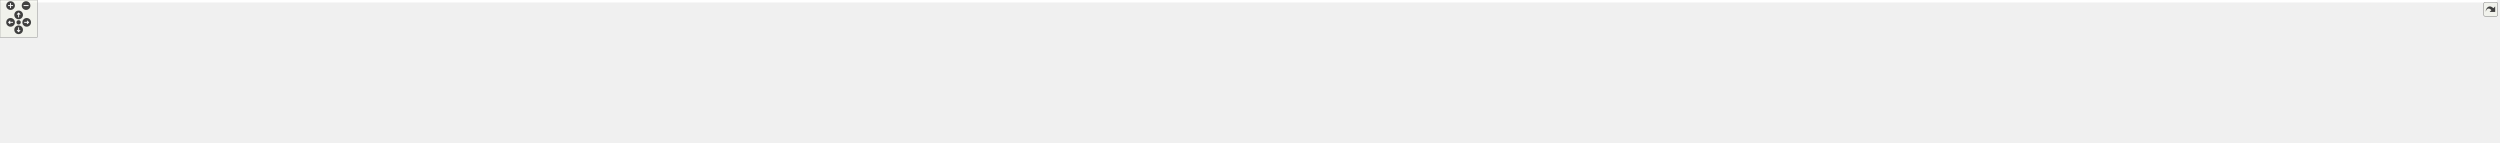
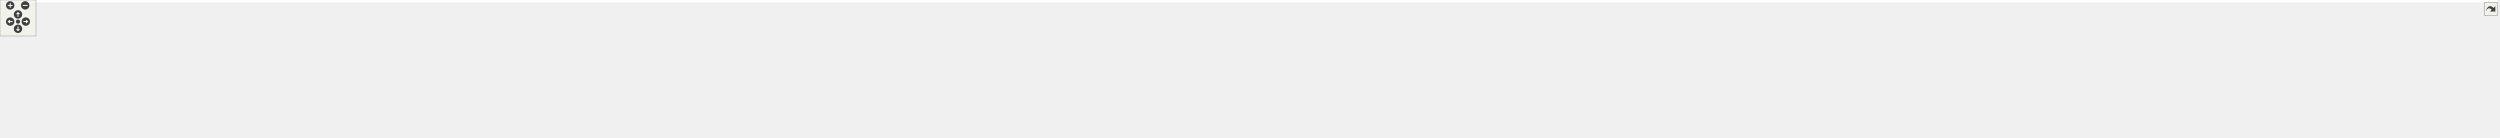
<svg xmlns="http://www.w3.org/2000/svg" xmlns:xlink="http://www.w3.org/1999/xlink" id="main" version="1.1" xml:space="preserve">
  <style type="text/css">
.edge:hover path { stroke: red; }
.edge:hover polygon { stroke: red; fill: red; }
</style>
  <defs>
    <circle id="rim" cx="0" cy="0" r="7" />
    <circle id="rim2" cx="0" cy="0" r="3.5" />
    <g id="zoomPlus">
      <use xlink:href="#rim" fill="#404040">
        <set attributeName="fill" to="#808080" begin="zoomplus.mouseover" end="zoomplus.mouseout" />
      </use>
      <path d="M-4,0h8M0,-4v8" fill="none" stroke="white" stroke-width="1.5" pointer-events="none" />
    </g>
    <g id="zoomMin">
      <use xlink:href="#rim" fill="#404040">
        <set attributeName="fill" to="#808080" begin="zoomminus.mouseover" end="zoomminus.mouseout" />
      </use>
      <path d="M-4,0h8" fill="none" stroke="white" stroke-width="1.5" pointer-events="none" />
    </g>
    <g id="dirArrow">
      <path fill="none" stroke="white" stroke-width="1.5" d="M0,-3.0v7 M-2.5,-0.5L0,-3.0L2.5,-0.5" />
    </g>
    <g id="resetDef">
      <use xlink:href="#rim2" fill="#404040">
        <set attributeName="fill" to="#808080" begin="reset.mouseover" end="reset.mouseout" />
      </use>
    </g>
  </defs>
  <svg id="graph" class="graph">
    <g id="viewport">
-       <polygon fill="white" stroke="transparent" points="-4,4 -4,-169 4021.5,-169 4021.5,4 -4,4" />
+       <polygon fill="white" stroke="transparent" points="-4,4 -4,-169 4162.5,-169 4162.5,4 -4,4" />
      <g id="node1" class="node">
        <g id="a_node1">
          <a xlink:title=" ">
-             <polygon fill="#bfbfbf" stroke="black" points="1681,-134.5 1681,-164.5 1827,-164.5 1827,-134.5 1681,-134.5" />
-             <text text-anchor="start" x="1689" y="-152.5" font-family="Helvetica,sans-Serif" font-size="10.00">include/d/d_com/d_com</text>
-             <text text-anchor="middle" x="1754" y="-141.5" font-family="Helvetica,sans-Serif" font-size="10.00">_inf_game/d_com_inf_game.h</text>
+             <polygon fill="#bfbfbf" stroke="black" points="1747,-134.5 1747,-164.5 1893,-164.5 1893,-134.5 1747,-134.5" />
+             <text text-anchor="start" x="1755" y="-152.5" font-family="Helvetica,sans-Serif" font-size="10.00">include/d/d_com/d_com</text>
+             <text text-anchor="middle" x="1820" y="-141.5" font-family="Helvetica,sans-Serif" font-size="10.00">_inf_game/d_com_inf_game.h</text>
          </a>
        </g>
      </g>
      <g id="node2" class="node">
        <g id="a_node2">
          <a xlink:href="d__attention_8cpp.html" target="_top" xlink:title=" ">
            <polygon fill="white" stroke="black" points="295.5,-6 295.5,-25 402.5,-25 402.5,-6 295.5,-6" />
            <text text-anchor="middle" x="349" y="-13" font-family="Helvetica,sans-Serif" font-size="10.00">src/d/d_attention.cpp</text>
          </a>
        </g>
      </g>
      <g id="edge1" class="edge">
-         <path fill="none" stroke="midnightblue" d="M1670.54,-148.7C1372.89,-148.99 378.65,-146.34 332,-98 312.63,-77.93 332.13,-41.8 342.9,-25.23" />
-         <polygon fill="midnightblue" stroke="midnightblue" points="1670.83,-152.2 1680.83,-148.68 1670.83,-145.2 1670.83,-152.2" />
+         <path fill="none" stroke="midnightblue" d="M1736.8,-148.83C1430.54,-149.66 381.07,-148.76 332,-98 312.61,-77.94 332.12,-41.81 342.9,-25.23" />
+         <polygon fill="midnightblue" stroke="midnightblue" points="1736.96,-152.33 1746.95,-148.81 1736.94,-145.33 1736.96,-152.33" />
      </g>
      <g id="node3" class="node">
        <g id="a_node3">
          <a xlink:href="d__camera_8cpp.html" target="_top" xlink:title=" ">
            <polygon fill="white" stroke="black" points="479,-73 479,-92 581,-92 581,-73 479,-73" />
            <text text-anchor="middle" x="530" y="-80" font-family="Helvetica,sans-Serif" font-size="10.00">src/d/d_camera.cpp</text>
          </a>
        </g>
      </g>
      <g id="edge2" class="edge">
-         <path fill="none" stroke="midnightblue" d="M1670.34,-146.77C1440.57,-141.7 803.07,-125.52 595,-98 584.45,-96.61 573.09,-94.34 562.87,-92.01" />
-         <polygon fill="midnightblue" stroke="midnightblue" points="1670.57,-150.27 1680.64,-146.99 1670.72,-143.27 1670.57,-150.27" />
+         <path fill="none" stroke="midnightblue" d="M1736.61,-147C1498.18,-142.4 816.47,-127.03 595,-98 584.45,-96.62 573.09,-94.36 562.86,-92.03" />
+         <polygon fill="midnightblue" stroke="midnightblue" points="1736.89,-150.51 1746.95,-147.2 1737.02,-143.51 1736.89,-150.51" />
      </g>
      <g id="node4" class="node">
        <g id="a_node4">
          <a xlink:href="d__com__inf__game_8cpp.html" target="_top" xlink:title=" ">
            <polygon fill="white" stroke="black" points="563.5,-0.5 563.5,-30.5 682.5,-30.5 682.5,-0.5 563.5,-0.5" />
            <text text-anchor="start" x="571.5" y="-18.5" font-family="Helvetica,sans-Serif" font-size="10.00">src/d/d_com/d_com_inf</text>
            <text text-anchor="middle" x="623" y="-7.5" font-family="Helvetica,sans-Serif" font-size="10.00">_game.cpp</text>
          </a>
        </g>
      </g>
      <g id="edge3" class="edge">
-         <path fill="none" stroke="midnightblue" d="M1670.47,-147.78C1415.95,-145.18 665.04,-134.44 628,-98 610.31,-80.6 614.47,-48.91 618.87,-30.59" />
-         <polygon fill="midnightblue" stroke="midnightblue" points="1670.73,-151.28 1680.77,-147.88 1670.8,-144.28 1670.73,-151.28" />
+         <path fill="none" stroke="midnightblue" d="M1736.61,-148C1472.2,-146 667.51,-136.76 628,-98 610.29,-80.63 614.46,-48.92 618.87,-30.6" />
+         <polygon fill="midnightblue" stroke="midnightblue" points="1736.89,-151.5 1746.92,-148.07 1736.94,-144.5 1736.89,-151.5" />
      </g>
      <g id="node5" class="node">
        <g id="a_node5">
          <a xlink:href="d__file__sel__info_8cpp.html" target="_top" xlink:title=" ">
            <polygon fill="white" stroke="black" points="789.5,-67.5 789.5,-97.5 878.5,-97.5 878.5,-67.5 789.5,-67.5" />
            <text text-anchor="start" x="797.5" y="-85.5" font-family="Helvetica,sans-Serif" font-size="10.00">src/d/d_file/d_file</text>
            <text text-anchor="middle" x="834" y="-74.5" font-family="Helvetica,sans-Serif" font-size="10.00">_sel_info.cpp</text>
          </a>
        </g>
      </g>
      <g id="edge4" class="edge">
-         <path fill="none" stroke="midnightblue" d="M1670.35,-149.26C1515.09,-149.44 1172.31,-143.97 888,-98 884.93,-97.5 881.79,-96.91 878.64,-96.24" />
-         <polygon fill="midnightblue" stroke="midnightblue" points="1670.75,-152.76 1680.75,-149.24 1670.74,-145.76 1670.75,-152.76" />
+         <path fill="none" stroke="midnightblue" d="M1736.78,-146.21C1539.96,-140.44 1050.2,-123.88 888,-98 884.93,-97.51 881.79,-96.92 878.63,-96.25" />
+         <polygon fill="midnightblue" stroke="midnightblue" points="1736.68,-149.71 1746.78,-146.5 1736.89,-142.71 1736.68,-149.71" />
      </g>
      <g id="node6" class="node">
        <g id="a_node6">
          <a xlink:href="d__item_8cpp.html" target="_top" xlink:title=" ">
            <polygon fill="white" stroke="black" points="700.5,-6 700.5,-25 821.5,-25 821.5,-6 700.5,-6" />
            <text text-anchor="middle" x="761" y="-13" font-family="Helvetica,sans-Serif" font-size="10.00">src/d/d_item/d_item.cpp</text>
          </a>
        </g>
      </g>
      <g id="edge5" class="edge">
-         <path fill="none" stroke="midnightblue" d="M1670.41,-146.85C1440.77,-141.97 815.02,-126.14 781,-98 759.11,-79.89 758.96,-42.08 760.14,-25.09" />
-         <polygon fill="midnightblue" stroke="midnightblue" points="1670.64,-150.36 1680.71,-147.07 1670.79,-143.36 1670.64,-150.36" />
+         <path fill="none" stroke="midnightblue" d="M1736.6,-147.14C1496.37,-142.88 817.66,-128.22 781,-98 759.08,-79.93 758.95,-42.1 760.13,-25.1" />
+         <polygon fill="midnightblue" stroke="midnightblue" points="1736.61,-150.64 1746.67,-147.32 1736.74,-143.65 1736.61,-150.64" />
      </g>
      <g id="node7" class="node">
        <g id="a_node7">
          <a xlink:href="d__kankyo__rain_8cpp.html" target="_top" xlink:title=" ">
            <polygon fill="white" stroke="black" points="896.5,-67.5 896.5,-97.5 1023.5,-97.5 1023.5,-67.5 896.5,-67.5" />
            <text text-anchor="start" x="904.5" y="-85.5" font-family="Helvetica,sans-Serif" font-size="10.00">src/d/d_kankyo/d_kankyo</text>
            <text text-anchor="middle" x="960" y="-74.5" font-family="Helvetica,sans-Serif" font-size="10.00">_rain.cpp</text>
          </a>
        </g>
      </g>
      <g id="edge6" class="edge">
-         <path fill="none" stroke="midnightblue" d="M1670.53,-146.07C1535.87,-141.39 1262.55,-128.71 1033,-98 1029.93,-97.59 1026.79,-97.13 1023.62,-96.63" />
-         <polygon fill="midnightblue" stroke="midnightblue" points="1670.66,-149.58 1680.77,-146.42 1670.9,-142.58 1670.66,-149.58" />
+         <path fill="none" stroke="midnightblue" d="M1736.91,-146.77C1592.98,-142.97 1288.21,-131.39 1033,-98 1029.93,-97.6 1026.79,-97.14 1023.62,-96.65" />
+         <polygon fill="midnightblue" stroke="midnightblue" points="1736.91,-150.27 1746.99,-147.03 1737.09,-143.27 1736.91,-150.27" />
      </g>
      <g id="node8" class="node">
        <g id="a_node8">
          <a xlink:href="d__kankyo__wether_8cpp.html" target="_top" xlink:title=" ">
            <polygon fill="white" stroke="black" points="1041.5,-67.5 1041.5,-97.5 1168.5,-97.5 1168.5,-67.5 1041.5,-67.5" />
            <text text-anchor="start" x="1049.5" y="-85.5" font-family="Helvetica,sans-Serif" font-size="10.00">src/d/d_kankyo/d_kankyo</text>
            <text text-anchor="middle" x="1105" y="-74.5" font-family="Helvetica,sans-Serif" font-size="10.00">_wether.cpp</text>
          </a>
        </g>
      </g>
      <g id="edge7" class="edge">
-         <path fill="none" stroke="midnightblue" d="M1670.73,-144.05C1558.44,-137.39 1352.43,-122.89 1178,-98 1174.93,-97.56 1171.79,-97.08 1168.63,-96.56" />
-         <polygon fill="midnightblue" stroke="midnightblue" points="1670.78,-147.56 1680.97,-144.65 1671.19,-140.57 1670.78,-147.56" />
+         <path fill="none" stroke="midnightblue" d="M1736.44,-145.07C1613.61,-139.31 1377.29,-125.53 1178,-98 1174.93,-97.58 1171.79,-97.1 1168.63,-96.6" />
+         <polygon fill="midnightblue" stroke="midnightblue" points="1736.37,-148.57 1746.52,-145.53 1736.7,-141.57 1736.37,-148.57" />
      </g>
      <g id="node9" class="node">
        <g id="a_node9">
          <a xlink:href="d__kankyo_8cpp.html" target="_top" xlink:title=" ">
            <polygon fill="white" stroke="black" points="1186.5,-73 1186.5,-92 1287.5,-92 1287.5,-73 1186.5,-73" />
            <text text-anchor="middle" x="1237" y="-80" font-family="Helvetica,sans-Serif" font-size="10.00">src/d/d_kankyo.cpp</text>
          </a>
        </g>
      </g>
      <g id="edge8" class="edge">
-         <path fill="none" stroke="midnightblue" d="M1670.69,-142.49C1578.75,-135.12 1426.59,-120.72 1297,-98 1287.82,-96.39 1277.95,-94.2 1268.91,-92.01" />
-         <polygon fill="midnightblue" stroke="midnightblue" points="1670.53,-145.99 1680.78,-143.29 1671.09,-139.01 1670.53,-145.99" />
+         <path fill="none" stroke="midnightblue" d="M1736.73,-144.09C1633.13,-137.77 1451.09,-123.93 1297,-98 1287.7,-96.44 1277.7,-94.23 1268.59,-92.02" />
+         <polygon fill="midnightblue" stroke="midnightblue" points="1736.62,-147.59 1746.81,-144.69 1737.04,-140.6 1736.62,-147.59" />
      </g>
      <g id="node10" class="node">
        <g id="a_node10">
          <a xlink:href="d__kantera__icon__meter_8cpp.html" target="_top" xlink:title=" ">
            <polygon fill="white" stroke="black" points="1305.5,-67.5 1305.5,-97.5 1412.5,-97.5 1412.5,-67.5 1305.5,-67.5" />
            <text text-anchor="start" x="1313.5" y="-85.5" font-family="Helvetica,sans-Serif" font-size="10.00">src/d/d_kantera_icon</text>
            <text text-anchor="middle" x="1359" y="-74.5" font-family="Helvetica,sans-Serif" font-size="10.00">_meter.cpp</text>
          </a>
        </g>
      </g>
      <g id="edge9" class="edge">
-         <path fill="none" stroke="midnightblue" d="M1670.74,-137.61C1603.41,-128.37 1506.3,-114.09 1422,-98 1418.91,-97.41 1415.75,-96.78 1412.56,-96.12" />
-         <polygon fill="midnightblue" stroke="midnightblue" points="1670.49,-141.1 1680.87,-138.99 1671.43,-134.17 1670.49,-141.1" />
+         <path fill="none" stroke="midnightblue" d="M1736.56,-140.37C1655.78,-131.92 1530.01,-117.23 1422,-98 1418.91,-97.45 1415.74,-96.85 1412.54,-96.21" />
+         <polygon fill="midnightblue" stroke="midnightblue" points="1736.37,-143.87 1746.68,-141.42 1737.09,-136.9 1736.37,-143.87" />
      </g>
      <g id="node11" class="node">
        <g id="a_node11">
          <a xlink:href="d__meter__button_8cpp.html" target="_top" xlink:title=" ">
            <polygon fill="white" stroke="black" points="1430.5,-67.5 1430.5,-97.5 1545.5,-97.5 1545.5,-67.5 1430.5,-67.5" />
            <text text-anchor="start" x="1438.5" y="-85.5" font-family="Helvetica,sans-Serif" font-size="10.00">src/d/d_meter/d_meter</text>
            <text text-anchor="middle" x="1488" y="-74.5" font-family="Helvetica,sans-Serif" font-size="10.00">_button.cpp</text>
          </a>
        </g>
      </g>
      <g id="edge10" class="edge">
-         <path fill="none" stroke="midnightblue" d="M1686.69,-132.05C1643.2,-121.43 1587.2,-107.74 1545.75,-97.61" />
-         <polygon fill="midnightblue" stroke="midnightblue" points="1686.06,-135.5 1696.61,-134.48 1687.73,-128.7 1686.06,-135.5" />
+         <path fill="none" stroke="midnightblue" d="M1736.9,-133.21C1684.62,-123.46 1615.79,-110.37 1555,-98 1551.97,-97.38 1548.86,-96.74 1545.72,-96.09" />
+         <polygon fill="midnightblue" stroke="midnightblue" points="1736.32,-136.66 1746.79,-135.05 1737.6,-129.78 1736.32,-136.66" />
      </g>
      <g id="node12" class="node">
        <g id="a_node12">
          <a xlink:href="d__meter__haihai_8cpp.html" target="_top" xlink:title=" ">
            <polygon fill="white" stroke="black" points="1563.5,-67.5 1563.5,-97.5 1678.5,-97.5 1678.5,-67.5 1563.5,-67.5" />
            <text text-anchor="start" x="1571.5" y="-85.5" font-family="Helvetica,sans-Serif" font-size="10.00">src/d/d_meter/d_meter</text>
            <text text-anchor="middle" x="1621" y="-74.5" font-family="Helvetica,sans-Serif" font-size="10.00">_haihai.cpp</text>
          </a>
        </g>
      </g>
      <g id="edge11" class="edge">
-         <path fill="none" stroke="midnightblue" d="M1716.13,-129.99C1695.05,-119.69 1669.22,-107.07 1649.8,-97.58" />
-         <polygon fill="midnightblue" stroke="midnightblue" points="1714.62,-133.15 1725.14,-134.4 1717.69,-126.86 1714.62,-133.15" />
+         <path fill="none" stroke="midnightblue" d="M1767.12,-131.23C1734.93,-120.71 1694.33,-107.45 1664.1,-97.58" />
+         <polygon fill="midnightblue" stroke="midnightblue" points="1766.23,-134.62 1776.82,-134.4 1768.4,-127.96 1766.23,-134.62" />
      </g>
      <g id="node13" class="node">
        <g id="a_node13">
          <a xlink:href="d__meter__hakusha_8cpp.html" target="_top" xlink:title=" ">
            <polygon fill="white" stroke="black" points="1696.5,-67.5 1696.5,-97.5 1811.5,-97.5 1811.5,-67.5 1696.5,-67.5" />
            <text text-anchor="start" x="1704.5" y="-85.5" font-family="Helvetica,sans-Serif" font-size="10.00">src/d/d_meter/d_meter</text>
            <text text-anchor="middle" x="1754" y="-74.5" font-family="Helvetica,sans-Serif" font-size="10.00">_hakusha.cpp</text>
          </a>
        </g>
      </g>
      <g id="edge12" class="edge">
-         <path fill="none" stroke="midnightblue" d="M1754,-124.11C1754,-115.15 1754,-105.32 1754,-97.58" />
-         <polygon fill="midnightblue" stroke="midnightblue" points="1750.5,-124.4 1754,-134.4 1757.5,-124.4 1750.5,-124.4" />
+         <path fill="none" stroke="midnightblue" d="M1798.49,-127.31C1788.59,-117.56 1777.11,-106.26 1768.29,-97.58" />
+         <polygon fill="midnightblue" stroke="midnightblue" points="1796.1,-129.87 1805.68,-134.4 1801.01,-124.89 1796.1,-129.87" />
      </g>
      <g id="node14" class="node">
        <g id="a_node14">
          <a xlink:href="d__meter__map_8cpp.html" target="_top" xlink:title=" ">
            <polygon fill="white" stroke="black" points="1829.5,-67.5 1829.5,-97.5 1944.5,-97.5 1944.5,-67.5 1829.5,-67.5" />
            <text text-anchor="start" x="1837.5" y="-85.5" font-family="Helvetica,sans-Serif" font-size="10.00">src/d/d_meter/d_meter</text>
            <text text-anchor="middle" x="1887" y="-74.5" font-family="Helvetica,sans-Serif" font-size="10.00">_map.cpp</text>
          </a>
        </g>
      </g>
      <g id="edge13" class="edge">
-         <path fill="none" stroke="midnightblue" d="M1791.87,-129.99C1812.95,-119.69 1838.78,-107.07 1858.2,-97.58" />
-         <polygon fill="midnightblue" stroke="midnightblue" points="1790.31,-126.86 1782.86,-134.4 1793.38,-133.15 1790.31,-126.86" />
+         <path fill="none" stroke="midnightblue" d="M1841.84,-127.31C1851.89,-117.56 1863.54,-106.26 1872.49,-97.58" />
+         <polygon fill="midnightblue" stroke="midnightblue" points="1839.28,-124.92 1834.54,-134.4 1844.15,-129.94 1839.28,-124.92" />
      </g>
      <g id="node15" class="node">
        <g id="a_node15">
          <a xlink:href="d__meter__string_8cpp.html" target="_top" xlink:title=" ">
            <polygon fill="white" stroke="black" points="1962.5,-67.5 1962.5,-97.5 2077.5,-97.5 2077.5,-67.5 1962.5,-67.5" />
            <text text-anchor="start" x="1970.5" y="-85.5" font-family="Helvetica,sans-Serif" font-size="10.00">src/d/d_meter/d_meter</text>
            <text text-anchor="middle" x="2020" y="-74.5" font-family="Helvetica,sans-Serif" font-size="10.00">_string.cpp</text>
          </a>
        </g>
      </g>
      <g id="edge14" class="edge">
-         <path fill="none" stroke="midnightblue" d="M1821.31,-132.05C1864.8,-121.43 1920.8,-107.74 1962.25,-97.61" />
-         <polygon fill="midnightblue" stroke="midnightblue" points="1820.27,-128.7 1811.39,-134.48 1821.94,-135.5 1820.27,-128.7" />
+         <path fill="none" stroke="midnightblue" d="M1873.15,-131.23C1905.5,-120.71 1946.31,-107.45 1976.69,-97.58" />
+         <polygon fill="midnightblue" stroke="midnightblue" points="1871.83,-127.98 1863.4,-134.4 1873.99,-134.63 1871.83,-127.98" />
      </g>
      <g id="node16" class="node">
        <g id="a_node16">
          <a xlink:href="d__meter2__draw_8cpp.html" target="_top" xlink:title=" ">
            <polygon fill="white" stroke="black" points="2095.5,-67.5 2095.5,-97.5 2220.5,-97.5 2220.5,-67.5 2095.5,-67.5" />
            <text text-anchor="start" x="2103.5" y="-85.5" font-family="Helvetica,sans-Serif" font-size="10.00">src/d/d_meter2/d_meter2</text>
            <text text-anchor="middle" x="2158" y="-74.5" font-family="Helvetica,sans-Serif" font-size="10.00">_draw.cpp</text>
          </a>
        </g>
      </g>
      <g id="edge15" class="edge">
-         <path fill="none" stroke="midnightblue" d="M1837.41,-137.05C1904.88,-127.5 2002.26,-113.07 2087,-98 2089.73,-97.52 2092.51,-97.01 2095.31,-96.48" />
-         <polygon fill="midnightblue" stroke="midnightblue" points="1836.67,-133.62 1827.26,-138.48 1837.65,-140.55 1836.67,-133.62" />
+         <path fill="none" stroke="midnightblue" d="M1903.13,-133.1C1955.84,-123.25 2025.47,-110.1 2087,-98 2089.72,-97.47 2092.49,-96.92 2095.29,-96.36" />
+         <polygon fill="midnightblue" stroke="midnightblue" points="1902.34,-129.69 1893.15,-134.96 1903.62,-136.57 1902.34,-129.69" />
      </g>
      <g id="node17" class="node">
        <g id="a_node17">
          <a xlink:href="d__meter2__info_8cpp.html" target="_top" xlink:title=" ">
            <polygon fill="white" stroke="black" points="2238.5,-67.5 2238.5,-97.5 2363.5,-97.5 2363.5,-67.5 2238.5,-67.5" />
            <text text-anchor="start" x="2246.5" y="-85.5" font-family="Helvetica,sans-Serif" font-size="10.00">src/d/d_meter2/d_meter2</text>
            <text text-anchor="middle" x="2301" y="-74.5" font-family="Helvetica,sans-Serif" font-size="10.00">_info.cpp</text>
          </a>
        </g>
      </g>
      <g id="edge16" class="edge">
-         <path fill="none" stroke="midnightblue" d="M1837.42,-142.08C1932.7,-134.19 2093.12,-119.19 2230,-98 2232.74,-97.58 2235.52,-97.12 2238.34,-96.64" />
-         <polygon fill="midnightblue" stroke="midnightblue" points="1836.95,-138.61 1827.27,-142.92 1837.52,-145.59 1836.95,-138.61" />
+         <path fill="none" stroke="midnightblue" d="M1903.33,-140.18C1986.37,-131.44 2117.38,-116.41 2230,-98 2232.73,-97.55 2235.52,-97.08 2238.33,-96.58" />
+         <polygon fill="midnightblue" stroke="midnightblue" points="1902.78,-136.72 1893.2,-141.25 1903.51,-143.68 1902.78,-136.72" />
      </g>
      <g id="node18" class="node">
        <g id="a_node18">
          <a xlink:href="d__meter2_8cpp.html" target="_top" xlink:title=" ">
            <polygon fill="white" stroke="black" points="2382,-73 2382,-92 2482,-92 2482,-73 2382,-73" />
            <text text-anchor="middle" x="2432" y="-80" font-family="Helvetica,sans-Serif" font-size="10.00">src/d/d_meter2.cpp</text>
          </a>
        </g>
      </g>
      <g id="edge17" class="edge">
-         <path fill="none" stroke="midnightblue" d="M1837.52,-145.91C1956.92,-141.26 2182.98,-128.9 2373,-98 2382.27,-96.49 2392.22,-94.28 2401.26,-92.04" />
-         <polygon fill="midnightblue" stroke="midnightblue" points="1837.21,-142.42 1827.35,-146.3 1837.48,-149.42 1837.21,-142.42" />
+         <path fill="none" stroke="midnightblue" d="M1903.6,-144.77C2012.33,-139.04 2207.89,-125.67 2373,-98 2382.15,-96.47 2391.99,-94.27 2400.95,-92.06" />
+         <polygon fill="midnightblue" stroke="midnightblue" points="1903.16,-141.29 1893.36,-145.31 1903.52,-148.28 1903.16,-141.29" />
      </g>
      <g id="node19" class="node">
        <g id="a_node19">
          <a xlink:href="d__save_8cpp.html" target="_top" xlink:title=" ">
            <polygon fill="white" stroke="black" points="2500.5,-73 2500.5,-92 2625.5,-92 2625.5,-73 2500.5,-73" />
            <text text-anchor="middle" x="2563" y="-80" font-family="Helvetica,sans-Serif" font-size="10.00">src/d/d_save/d_save.cpp</text>
          </a>
        </g>
      </g>
      <g id="edge18" class="edge">
-         <path fill="none" stroke="midnightblue" d="M1837.02,-146.34C1973.85,-141.98 2255.08,-129.7 2491,-98 2502.25,-96.49 2514.38,-94.28 2525.41,-92.03" />
-         <polygon fill="midnightblue" stroke="midnightblue" points="1836.91,-142.84 1827.02,-146.65 1837.12,-149.83 1836.91,-142.84" />
+         <path fill="none" stroke="midnightblue" d="M1903.35,-145.54C2030.57,-140.28 2280.57,-126.99 2491,-98 2502.12,-96.47 2514.1,-94.28 2525.04,-92.06" />
+         <polygon fill="midnightblue" stroke="midnightblue" points="1903.14,-142.05 1893.29,-145.95 1903.43,-149.04 1903.14,-142.05" />
      </g>
      <g id="node20" class="node">
        <g id="a_node20">
          <a xlink:href="d__save__HIO_8cpp.html" target="_top" xlink:title=" ">
            <polygon fill="white" stroke="black" points="2643.5,-67.5 2643.5,-97.5 2750.5,-97.5 2750.5,-67.5 2643.5,-67.5" />
            <text text-anchor="start" x="2651.5" y="-85.5" font-family="Helvetica,sans-Serif" font-size="10.00">src/d/d_save/d_save</text>
            <text text-anchor="middle" x="2697" y="-74.5" font-family="Helvetica,sans-Serif" font-size="10.00">_HIO.cpp</text>
          </a>
        </g>
      </g>
      <g id="edge19" class="edge">
-         <path fill="none" stroke="midnightblue" d="M1837.29,-148.5C1994.2,-147.43 2344.01,-140.05 2635,-98 2637.74,-97.6 2640.53,-97.15 2643.34,-96.65" />
-         <polygon fill="midnightblue" stroke="midnightblue" points="1837.21,-145 1827.23,-148.56 1837.25,-152 1837.21,-145" />
+         <path fill="none" stroke="midnightblue" d="M1903.58,-147.94C2051.73,-145.91 2369.79,-136.95 2635,-98 2637.73,-97.6 2640.53,-97.14 2643.34,-96.63" />
+         <polygon fill="midnightblue" stroke="midnightblue" points="1903.16,-144.44 1893.21,-148.07 1903.25,-151.44 1903.16,-144.44" />
      </g>
      <g id="node21" class="node">
        <g id="a_node21">
          <a xlink:href="d__stage_8cpp.html" target="_top" xlink:title=" ">
            <polygon fill="white" stroke="black" points="2769,-73 2769,-92 2863,-92 2863,-73 2769,-73" />
            <text text-anchor="middle" x="2816" y="-80" font-family="Helvetica,sans-Serif" font-size="10.00">src/d/d_stage.cpp</text>
          </a>
        </g>
      </g>
      <g id="edge20" class="edge">
-         <path fill="none" stroke="midnightblue" d="M1837.4,-146.5C2045.39,-141.15 2582.99,-125.07 2760,-98 2769.13,-96.6 2778.93,-94.34 2787.74,-92.01" />
-         <polygon fill="midnightblue" stroke="midnightblue" points="1837.06,-143 1827.16,-146.76 1837.24,-150 1837.06,-143" />
+         <path fill="none" stroke="midnightblue" d="M1903.19,-146.16C2101.19,-140.25 2596.09,-123.36 2760,-98 2769.03,-96.6 2778.72,-94.37 2787.45,-92.06" />
+         <polygon fill="midnightblue" stroke="midnightblue" points="1903.03,-142.67 1893.14,-146.46 1903.24,-149.66 1903.03,-142.67" />
      </g>
      <g id="node22" class="node">
        <g id="a_node22">
          <a xlink:href="f__pc__manager_8cpp.html" target="_top" xlink:title=" ">
            <polygon fill="white" stroke="black" points="0,-6 0,-25 140,-25 140,-6 0,-6" />
            <text text-anchor="middle" x="70" y="-13" font-family="Helvetica,sans-Serif" font-size="10.00">src/f/f_pc/f_pc_manager.cpp</text>
          </a>
        </g>
      </g>
      <g id="edge21" class="edge">
-         <path fill="none" stroke="midnightblue" d="M1670.83,-147.45C1353.13,-143.25 230.48,-126.46 160,-98 121.49,-82.45 88.96,-42.57 76,-25.01" />
-         <polygon fill="midnightblue" stroke="midnightblue" points="1670.84,-150.95 1680.89,-147.59 1670.94,-143.96 1670.84,-150.95" />
+         <path fill="none" stroke="midnightblue" d="M1736.43,-147.56C1409.79,-143.68 233.64,-127.68 160,-98 121.48,-82.48 88.95,-42.58 76,-25.02" />
+         <polygon fill="midnightblue" stroke="midnightblue" points="1736.73,-151.06 1746.77,-147.68 1736.81,-144.06 1736.73,-151.06" />
      </g>
      <g id="node23" class="node">
        <g id="a_node23">
          <a xlink:href="m__Do__audio_8cpp.html" target="_top" xlink:title=" ">
            <polygon fill="white" stroke="black" points="2881,-73 2881,-92 3015,-92 3015,-73 2881,-73" />
            <text text-anchor="middle" x="2948" y="-80" font-family="Helvetica,sans-Serif" font-size="10.00">src/m_Do/m_Do_audio.cpp</text>
          </a>
        </g>
      </g>
      <g id="edge22" class="edge">
-         <path fill="none" stroke="midnightblue" d="M1837.48,-148.81C2023.77,-148.61 2487.3,-143.15 2872,-98 2884.14,-96.58 2897.25,-94.33 2909.11,-92.03" />
-         <polygon fill="midnightblue" stroke="midnightblue" points="1837.21,-145.31 1827.22,-148.81 1837.22,-152.31 1837.21,-145.31" />
+         <path fill="none" stroke="midnightblue" d="M1903.41,-148.47C2081.79,-147.53 2513.32,-140.61 2872,-98 2884.14,-96.56 2897.25,-94.31 2909.11,-92.01" />
+         <polygon fill="midnightblue" stroke="midnightblue" points="1903.29,-144.97 1893.31,-148.52 1903.33,-151.97 1903.29,-144.97" />
      </g>
      <g id="node24" class="node">
        <g id="a_node24">
-           <a xlink:href="m__Do__main_8cpp.html" target="_top" xlink:title=" ">
-             <polygon fill="white" stroke="black" points="3033.5,-73 3033.5,-92 3164.5,-92 3164.5,-73 3033.5,-73" />
-             <text text-anchor="middle" x="3099" y="-80" font-family="Helvetica,sans-Serif" font-size="10.00">src/m_Do/m_Do_main.cpp</text>
+           <a xlink:href="m__Do__ext_8cpp.html" target="_top" xlink:title=" ">
+             <polygon fill="white" stroke="black" points="3033.5,-73 3033.5,-92 3156.5,-92 3156.5,-73 3033.5,-73" />
+             <text text-anchor="middle" x="3095" y="-80" font-family="Helvetica,sans-Serif" font-size="10.00">src/m_Do/m_Do_ext.cpp</text>
          </a>
        </g>
      </g>
      <g id="edge23" class="edge">
-         <path fill="none" stroke="midnightblue" d="M1837.45,-146.83C2081.81,-141.68 2793.05,-124.76 3024,-98 3035.99,-96.61 3048.93,-94.38 3060.63,-92.07" />
-         <polygon fill="midnightblue" stroke="midnightblue" points="1837.14,-143.34 1827.22,-147.05 1837.29,-150.34 1837.14,-143.34" />
+         <path fill="none" stroke="midnightblue" d="M1903.59,-146.73C2139.36,-141.47 2806.59,-124.59 3024,-98 3035.36,-96.61 3047.62,-94.38 3058.7,-92.07" />
+         <polygon fill="midnightblue" stroke="midnightblue" points="1903.28,-143.24 1893.36,-146.96 1903.44,-150.24 1903.28,-143.24" />
      </g>
      <g id="node25" class="node">
        <g id="a_node25">
-           <a xlink:href="Z2EnvSeMgr_8cpp.html" target="_top" xlink:title=" ">
-             <polygon fill="white" stroke="black" points="3182.5,-73 3182.5,-92 3343.5,-92 3343.5,-73 3182.5,-73" />
-             <text text-anchor="middle" x="3263" y="-80" font-family="Helvetica,sans-Serif" font-size="10.00">libs/Z2AudioLib/Z2EnvSeMgr.cpp</text>
+           <a xlink:href="m__Do__main_8cpp.html" target="_top" xlink:title=" ">
+             <polygon fill="white" stroke="black" points="3174.5,-73 3174.5,-92 3305.5,-92 3305.5,-73 3174.5,-73" />
+             <text text-anchor="middle" x="3240" y="-80" font-family="Helvetica,sans-Serif" font-size="10.00">src/m_Do/m_Do_main.cpp</text>
          </a>
        </g>
      </g>
      <g id="edge24" class="edge">
-         <path fill="none" stroke="midnightblue" d="M1837.14,-149.19C2056.36,-150.23 2668.04,-148.01 3174,-98 3188.18,-96.6 3203.52,-94.36 3217.41,-92.06" />
-         <polygon fill="midnightblue" stroke="midnightblue" points="1837.02,-145.69 1827,-149.14 1836.98,-152.69 1837.02,-145.69" />
+         <path fill="none" stroke="midnightblue" d="M1903.58,-147.07C2157.85,-142.46 2919.71,-126.57 3166,-98 3177.96,-96.61 3190.89,-94.35 3202.53,-92.02" />
+         <polygon fill="midnightblue" stroke="midnightblue" points="1903.24,-143.58 1893.3,-147.26 1903.36,-150.58 1903.24,-143.58" />
      </g>
      <g id="node26" class="node">
        <g id="a_node26">
-           <a xlink:href="Z2LinkMgr_8cpp.html" target="_top" xlink:title=" ">
-             <polygon fill="white" stroke="black" points="3362,-73 3362,-92 3514,-92 3514,-73 3362,-73" />
-             <text text-anchor="middle" x="3438" y="-80" font-family="Helvetica,sans-Serif" font-size="10.00">libs/Z2AudioLib/Z2LinkMgr.cpp</text>
+           <a xlink:href="Z2EnvSeMgr_8cpp.html" target="_top" xlink:title=" ">
+             <polygon fill="white" stroke="black" points="3323.5,-73 3323.5,-92 3484.5,-92 3484.5,-73 3323.5,-73" />
+             <text text-anchor="middle" x="3404" y="-80" font-family="Helvetica,sans-Serif" font-size="10.00">libs/Z2AudioLib/Z2EnvSeMgr.cpp</text>
          </a>
        </g>
      </g>
      <g id="edge25" class="edge">
-         <path fill="none" stroke="midnightblue" d="M1837.72,-147.38C2122.83,-143.31 3054.78,-128 3353,-98 3366.7,-96.62 3381.54,-94.36 3394.91,-92.03" />
-         <polygon fill="midnightblue" stroke="midnightblue" points="1837.39,-143.88 1827.45,-147.52 1837.49,-150.88 1837.39,-143.88" />
+         <path fill="none" stroke="midnightblue" d="M1903.3,-147.09C2175.61,-142.26 3037.81,-125.15 3315,-98 3329.18,-96.61 3344.52,-94.38 3358.41,-92.08" />
+         <polygon fill="midnightblue" stroke="midnightblue" points="1903.03,-143.59 1893.09,-147.27 1903.15,-150.59 1903.03,-143.59" />
      </g>
      <g id="node27" class="node">
        <g id="a_node27">
-           <a xlink:href="Z2SceneMgr_8cpp.html" target="_top" xlink:title=" ">
-             <polygon fill="white" stroke="black" points="3532.5,-73 3532.5,-92 3693.5,-92 3693.5,-73 3532.5,-73" />
-             <text text-anchor="middle" x="3613" y="-80" font-family="Helvetica,sans-Serif" font-size="10.00">libs/Z2AudioLib/Z2SceneMgr.cpp</text>
+           <a xlink:href="Z2LinkMgr_8cpp.html" target="_top" xlink:title=" ">
+             <polygon fill="white" stroke="black" points="3503,-73 3503,-92 3655,-92 3655,-73 3503,-73" />
+             <text text-anchor="middle" x="3579" y="-80" font-family="Helvetica,sans-Serif" font-size="10.00">libs/Z2AudioLib/Z2LinkMgr.cpp</text>
          </a>
        </g>
      </g>
      <g id="edge26" class="edge">
-         <path fill="none" stroke="midnightblue" d="M1837.22,-147.57C2140.98,-143.97 3189.55,-129.48 3523,-98 3537.5,-96.63 3553.2,-94.37 3567.36,-92.04" />
-         <polygon fill="midnightblue" stroke="midnightblue" points="1837.12,-144.08 1827.16,-147.69 1837.2,-151.07 1837.12,-144.08" />
+         <path fill="none" stroke="midnightblue" d="M1903.15,-147.52C2196.21,-143.83 3180.2,-129.35 3494,-98 3507.7,-96.63 3522.54,-94.37 3535.92,-92.04" />
+         <polygon fill="midnightblue" stroke="midnightblue" points="1902.98,-144.02 1893.02,-147.65 1903.06,-151.02 1902.98,-144.02" />
      </g>
      <g id="node28" class="node">
        <g id="a_node28">
-           <a xlink:href="Z2SoundMgr_8cpp.html" target="_top" xlink:title=" ">
-             <polygon fill="white" stroke="black" points="3711.5,-73 3711.5,-92 3872.5,-92 3872.5,-73 3711.5,-73" />
-             <text text-anchor="middle" x="3792" y="-80" font-family="Helvetica,sans-Serif" font-size="10.00">libs/Z2AudioLib/Z2SoundMgr.cpp</text>
+           <a xlink:href="Z2SceneMgr_8cpp.html" target="_top" xlink:title=" ">
+             <polygon fill="white" stroke="black" points="3673.5,-73 3673.5,-92 3834.5,-92 3834.5,-73 3673.5,-73" />
+             <text text-anchor="middle" x="3754" y="-80" font-family="Helvetica,sans-Serif" font-size="10.00">libs/Z2AudioLib/Z2SceneMgr.cpp</text>
          </a>
        </g>
      </g>
      <g id="edge27" class="edge">
-         <path fill="none" stroke="midnightblue" d="M1837.4,-147.85C2160.82,-145.08 3332.54,-132.82 3703,-98 3717.34,-96.65 3732.87,-94.4 3746.88,-92.07" />
-         <polygon fill="midnightblue" stroke="midnightblue" points="1837.14,-144.35 1827.17,-147.93 1837.2,-151.35 1837.14,-144.35" />
+         <path fill="none" stroke="midnightblue" d="M1903.55,-147.68C2215.95,-144.4 3315.22,-130.73 3664,-98 3678.5,-96.64 3694.2,-94.38 3708.36,-92.05" />
+         <polygon fill="midnightblue" stroke="midnightblue" points="1903.17,-144.19 1893.21,-147.79 1903.25,-151.19 1903.17,-144.19" />
      </g>
      <g id="node29" class="node">
        <g id="a_node29">
-           <a xlink:href="Z2StatusMgr_8cpp.html" target="_top" xlink:title=" ">
-             <polygon fill="white" stroke="black" points="3890.5,-67.5 3890.5,-97.5 4017.5,-97.5 4017.5,-67.5 3890.5,-67.5" />
-             <text text-anchor="start" x="3898.5" y="-85.5" font-family="Helvetica,sans-Serif" font-size="10.00">libs/Z2AudioLib/Z2Status</text>
-             <text text-anchor="middle" x="3954" y="-74.5" font-family="Helvetica,sans-Serif" font-size="10.00">Mgr.cpp</text>
+           <a xlink:href="Z2SoundMgr_8cpp.html" target="_top" xlink:title=" ">
+             <polygon fill="white" stroke="black" points="3852.5,-73 3852.5,-92 4013.5,-92 4013.5,-73 3852.5,-73" />
+             <text text-anchor="middle" x="3933" y="-80" font-family="Helvetica,sans-Serif" font-size="10.00">libs/Z2AudioLib/Z2SoundMgr.cpp</text>
          </a>
        </g>
      </g>
      <g id="edge28" class="edge">
-         <path fill="none" stroke="midnightblue" d="M1837.32,-148.47C2179.16,-148.05 3475.24,-143.43 3882,-98 3884.79,-97.69 3887.63,-97.32 3890.49,-96.92" />
-         <polygon fill="midnightblue" stroke="midnightblue" points="1837.24,-144.97 1827.24,-148.48 1837.25,-151.97 1837.24,-144.97" />
+         <path fill="none" stroke="midnightblue" d="M1903.52,-147.94C2234.94,-145.47 3458.08,-134.08 3844,-98 3858.5,-96.64 3874.21,-94.36 3888.33,-92" />
+         <polygon fill="midnightblue" stroke="midnightblue" points="1903.01,-144.44 1893.04,-148.02 1903.06,-151.44 1903.01,-144.44" />
      </g>
      <g id="node30" class="node">
        <g id="a_node30">
+           <a xlink:href="Z2StatusMgr_8cpp.html" target="_top" xlink:title=" ">
+             <polygon fill="white" stroke="black" points="4031.5,-67.5 4031.5,-97.5 4158.5,-97.5 4158.5,-67.5 4031.5,-67.5" />
+             <text text-anchor="start" x="4039.5" y="-85.5" font-family="Helvetica,sans-Serif" font-size="10.00">libs/Z2AudioLib/Z2Status</text>
+             <text text-anchor="middle" x="4095" y="-74.5" font-family="Helvetica,sans-Serif" font-size="10.00">Mgr.cpp</text>
+           </a>
+         </g>
+       </g>
+       <g id="edge29" class="edge">
+         <path fill="none" stroke="midnightblue" d="M1903.05,-148.55C2251.98,-148.46 3600.61,-145 4023,-98 4025.79,-97.69 4028.63,-97.33 4031.49,-96.92" />
+         <polygon fill="midnightblue" stroke="midnightblue" points="1903.02,-145.05 1893.02,-148.55 1903.02,-152.05 1903.02,-145.05" />
+       </g>
+       <g id="node31" class="node">
+         <g id="a_node31">
          <a xlink:href="d__a__alink_8h.html" target="_top" xlink:title=" ">
            <polygon fill="white" stroke="black" points="341.5,-67.5 341.5,-97.5 460.5,-97.5 460.5,-67.5 341.5,-67.5" />
            <text text-anchor="start" x="349.5" y="-85.5" font-family="Helvetica,sans-Serif" font-size="10.00">include/d/d_a/d_a_alink</text>
            <text text-anchor="middle" x="401" y="-74.5" font-family="Helvetica,sans-Serif" font-size="10.00">/d_a_alink.h</text>
          </a>
        </g>
      </g>
-       <g id="edge29" class="edge">
-         <path fill="none" stroke="midnightblue" d="M1670.47,-147.05C1424.18,-142.47 703.54,-126.92 470,-98 466.96,-97.62 463.86,-97.18 460.74,-96.69" />
-         <polygon fill="midnightblue" stroke="midnightblue" points="1670.72,-150.55 1680.79,-147.24 1670.85,-143.55 1670.72,-150.55" />
-       </g>
-       <g id="node33" class="node">
-         <g id="a_node33">
+       <g id="edge30" class="edge">
+         <path fill="none" stroke="midnightblue" d="M1736.6,-147.24C1481.97,-143.08 716.97,-128.35 470,-98 466.96,-97.63 463.86,-97.19 460.74,-96.7" />
+         <polygon fill="midnightblue" stroke="midnightblue" points="1736.84,-150.74 1746.89,-147.4 1736.95,-143.74 1736.84,-150.74" />
+       </g>
+       <g id="node34" class="node">
+         <g id="a_node34">
          <a xlink:href="d__item_8h.html" target="_top" xlink:title=" ">
            <polygon fill="white" stroke="black" points="637,-67.5 637,-97.5 733,-97.5 733,-67.5 637,-67.5" />
            <text text-anchor="start" x="645" y="-85.5" font-family="Helvetica,sans-Serif" font-size="10.00">include/d/d_item/d</text>
            <text text-anchor="middle" x="685" y="-74.5" font-family="Helvetica,sans-Serif" font-size="10.00">_item/d_item.h</text>
          </a>
        </g>
      </g>
-       <g id="edge34" class="edge">
-         <path fill="none" stroke="midnightblue" d="M1670.87,-149.36C1497.95,-150.05 1087.32,-145.93 747,-98 742.51,-97.37 737.87,-96.57 733.24,-95.67" />
-         <polygon fill="midnightblue" stroke="midnightblue" points="1670.93,-152.86 1680.91,-149.31 1670.9,-145.86 1670.93,-152.86" />
-       </g>
-       <g id="node34" class="node">
-         <g id="a_node34">
+       <g id="edge35" class="edge">
+         <path fill="none" stroke="midnightblue" d="M1736.86,-146.55C1519.46,-141.15 937.8,-124.57 747,-98 742.51,-97.37 737.87,-96.58 733.24,-95.68" />
+         <polygon fill="midnightblue" stroke="midnightblue" points="1736.85,-150.05 1746.93,-146.8 1737.02,-143.06 1736.85,-150.05" />
+       </g>
+       <g id="node35" class="node">
+         <g id="a_node35">
          <a xlink:href="f__pc__manager_8h.html" target="_top" xlink:title=" ">
            <polygon fill="white" stroke="black" points="169.5,-67.5 169.5,-97.5 266.5,-97.5 266.5,-67.5 169.5,-67.5" />
            <text text-anchor="start" x="177.5" y="-85.5" font-family="Helvetica,sans-Serif" font-size="10.00">include/f/f_pc/f_pc</text>
            <text text-anchor="middle" x="218" y="-74.5" font-family="Helvetica,sans-Serif" font-size="10.00">_manager.h</text>
          </a>
        </g>
      </g>
-       <g id="edge37" class="edge">
-         <path fill="none" stroke="midnightblue" d="M1670.61,-147.17C1403.01,-142.65 567.78,-126.57 299,-98 288.49,-96.88 277.28,-95.2 266.67,-93.37" />
-         <polygon fill="midnightblue" stroke="midnightblue" points="1670.59,-150.67 1680.65,-147.34 1670.71,-143.67 1670.59,-150.67" />
-       </g>
-       <g id="edge30" class="edge">
+       <g id="edge38" class="edge">
+         <path fill="none" stroke="midnightblue" d="M1736.66,-147.32C1461.16,-143.15 581.27,-127.79 299,-98 288.49,-96.89 277.28,-95.21 266.67,-93.38" />
+         <polygon fill="midnightblue" stroke="midnightblue" points="1736.93,-150.82 1746.99,-147.47 1737.04,-143.82 1736.93,-150.82" />
+       </g>
+       <g id="edge31" class="edge">
        <path fill="none" stroke="midnightblue" d="M383.25,-59.32C373.88,-47.6 362.91,-33.88 355.96,-25.19" />
        <polygon fill="midnightblue" stroke="midnightblue" points="380.74,-61.77 389.72,-67.4 386.2,-57.4 380.74,-61.77" />
      </g>
-       <g id="node31" class="node">
-         <g id="a_node31">
+       <g id="node32" class="node">
+         <g id="a_node32">
          <a xlink:href="d__a__alink_8cpp.html" target="_top" xlink:title=" ">
            <polygon fill="white" stroke="black" points="158.5,-6 158.5,-25 277.5,-25 277.5,-6 158.5,-6" />
            <text text-anchor="middle" x="218" y="-13" font-family="Helvetica,sans-Serif" font-size="10.00">src/d/d_a/d_a_alink.cpp</text>
          </a>
        </g>
      </g>
-       <g id="edge31" class="edge">
+       <g id="edge32" class="edge">
        <path fill="none" stroke="midnightblue" d="M351.58,-63.95C316.04,-51.32 269.66,-34.85 241.95,-25.01" />
        <polygon fill="midnightblue" stroke="midnightblue" points="350.7,-67.35 361.29,-67.4 353.04,-60.75 350.7,-67.35" />
      </g>
-       <g id="node32" class="node">
-         <g id="a_node32">
+       <g id="node33" class="node">
+         <g id="a_node33">
          <a xlink:href="d__a__player_8h.html" target="_top" xlink:title=" ">
            <polygon fill="white" stroke="black" points="421,-0.5 421,-30.5 545,-30.5 545,-0.5 421,-0.5" />
            <text text-anchor="start" x="429" y="-18.5" font-family="Helvetica,sans-Serif" font-size="10.00">include/d/d_a/d_a_player</text>
            <text text-anchor="middle" x="483" y="-7.5" font-family="Helvetica,sans-Serif" font-size="10.00">/d_a_player.h</text>
          </a>
        </g>
      </g>
-       <g id="edge32" class="edge">
+       <g id="edge33" class="edge">
        <path fill="none" stroke="midnightblue" d="M421.02,-60.6C432.7,-50.78 447.35,-39.34 459.57,-30.58" />
        <polygon fill="midnightblue" stroke="midnightblue" points="418.41,-58.22 413.11,-67.4 422.98,-63.53 418.41,-58.22" />
      </g>
-       <g id="edge33" class="edge">
+       <g id="edge34" class="edge">
        <path fill="none" stroke="midnightblue" d="M463.02,-37.37C451.35,-47.18 436.69,-58.62 424.47,-67.4" />
        <polygon fill="midnightblue" stroke="midnightblue" points="465.62,-39.75 470.92,-30.58 461.05,-34.45 465.62,-39.75" />
      </g>
-       <g id="edge35" class="edge">
+       <g id="edge36" class="edge">
        <path fill="none" stroke="midnightblue" d="M664.52,-60.02C655.28,-50.34 644.63,-39.17 636.43,-30.58" />
        <polygon fill="midnightblue" stroke="midnightblue" points="662.11,-62.58 671.55,-67.4 667.18,-57.74 662.11,-62.58" />
      </g>
-       <g id="edge36" class="edge">
+       <g id="edge37" class="edge">
        <path fill="none" stroke="midnightblue" d="M709.35,-60.67C723.39,-48.67 740.28,-34.22 750.83,-25.19" />
        <polygon fill="midnightblue" stroke="midnightblue" points="706.82,-58.24 701.49,-67.4 711.37,-63.56 706.82,-58.24" />
      </g>
-       <g id="edge38" class="edge">
+       <g id="edge40" class="edge">
        <path fill="none" stroke="midnightblue" d="M176.55,-63.3C148.01,-50.76 111.4,-34.68 89.37,-25.01" />
        <polygon fill="midnightblue" stroke="midnightblue" points="175.32,-66.58 185.89,-67.4 178.14,-60.17 175.32,-66.58" />
      </g>
      <g id="edge39" class="edge">
        <path fill="none" stroke="midnightblue" d="M218,-57.25C218,-46.02 218,-33.38 218,-25.19" />
        <polygon fill="midnightblue" stroke="midnightblue" points="214.5,-57.4 218,-67.4 221.5,-57.4 214.5,-57.4" />
      </g>
    </g>
  </svg>
  <g id="navigator" transform="translate(0 0)" fill="#404254">
    <rect fill="#f2f5e9" fill-opacity="0.5" stroke="#606060" stroke-width=".5" x="0" y="0" width="60" height="60" />
    <use id="zoomplus" xlink:href="#zoomPlus" x="17" y="9" />
    <use id="zoomminus" xlink:href="#zoomMin" x="42" y="9" />
    <use id="reset" xlink:href="#resetDef" x="30" y="36" />
    <g id="arrowUp" xlink:href="#dirArrow" transform="translate(30 24)">
      <use xlink:href="#rim" fill="#404040">
        <set attributeName="fill" to="#808080" begin="arrowUp.mouseover" end="arrowUp.mouseout" />
      </use>
      <path fill="none" stroke="white" stroke-width="1.5" d="M0,-3.0v7 M-2.5,-0.5L0,-3.0L2.5,-0.5" />
    </g>
    <g id="arrowRight" xlink:href="#dirArrow" transform="rotate(90) translate(36 -43)">
      <use xlink:href="#rim" fill="#404040">
        <set attributeName="fill" to="#808080" begin="arrowRight.mouseover" end="arrowRight.mouseout" />
      </use>
      <path fill="none" stroke="white" stroke-width="1.5" d="M0,-3.0v7 M-2.5,-0.5L0,-3.0L2.5,-0.5" />
    </g>
    <g id="arrowDown" xlink:href="#dirArrow" transform="rotate(180) translate(-30 -48)">
      <use xlink:href="#rim" fill="#404040">
        <set attributeName="fill" to="#808080" begin="arrowDown.mouseover" end="arrowDown.mouseout" />
      </use>
      <path fill="none" stroke="white" stroke-width="1.5" d="M0,-3.0v7 M-2.5,-0.5L0,-3.0L2.5,-0.5" />
    </g>
    <g id="arrowLeft" xlink:href="#dirArrow" transform="rotate(270) translate(-36 17)">
      <use xlink:href="#rim" fill="#404040">
        <set attributeName="fill" to="#808080" begin="arrowLeft.mouseover" end="arrowLeft.mouseout" />
      </use>
      <path fill="none" stroke="white" stroke-width="1.5" d="M0,-3.0v7 M-2.5,-0.5L0,-3.0L2.5,-0.5" />
    </g>
  </g>
  <svg viewBox="0 0 15 15" width="100%" height="30px" preserveAspectRatio="xMaxYMin meet">
    <g id="arrow_out" transform="scale(0.3 0.3)">
      <a xlink:href="d__com__inf__game_8h__dep__incl_org.svg" target="_base">
        <rect id="button" ry="5" rx="5" y="6" x="6" height="38" width="38" fill="#f2f5e9" fill-opacity="0.5" stroke="#606060" stroke-width="1.0" />
        <path id="arrow" d="M 11.5,31.437 C 11.94,20.098 22.043,11.323 32.159,21.979 L 37.069,17.246 C 37.069,17.246 37.088,32 37.088,32 L 22.16,31.978 C 22.16,31.978 26.998,27.14 26.998,27.14 C 18.529,18.264 13.292,25.23 11.5,31.437 z" style="fill:#404040;" />
      </a>
    </g>
  </svg>
</svg>
